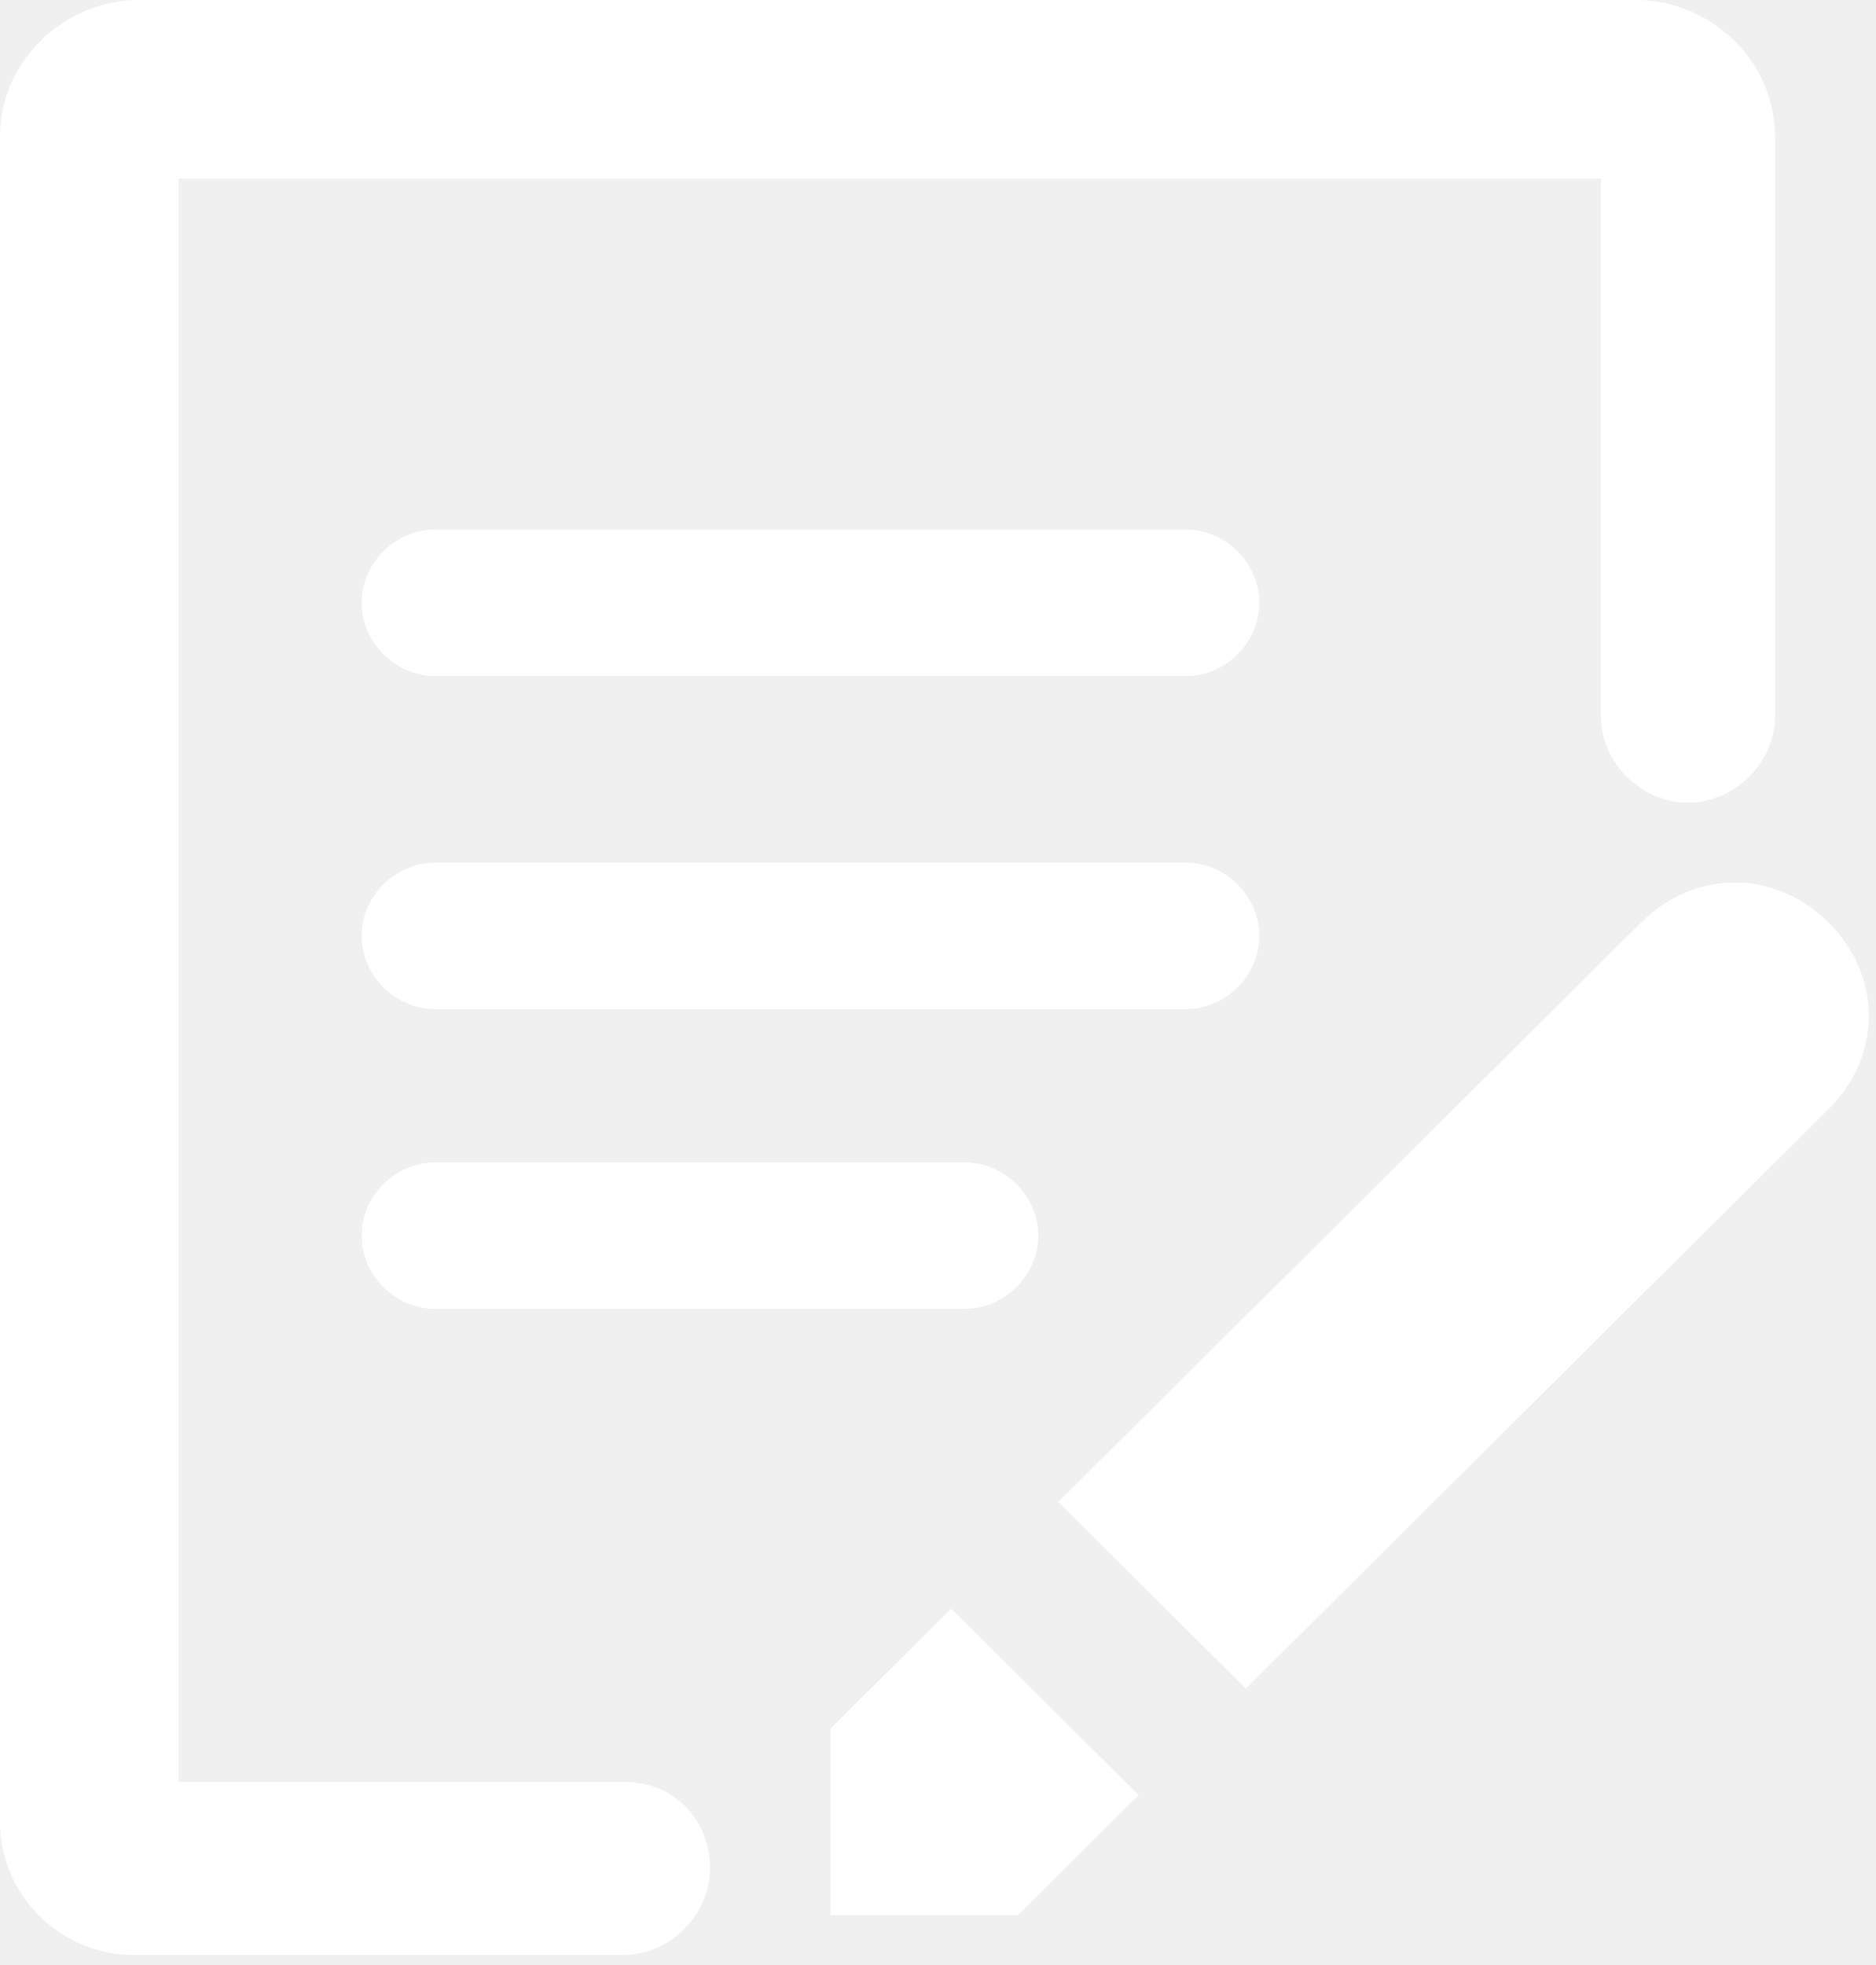
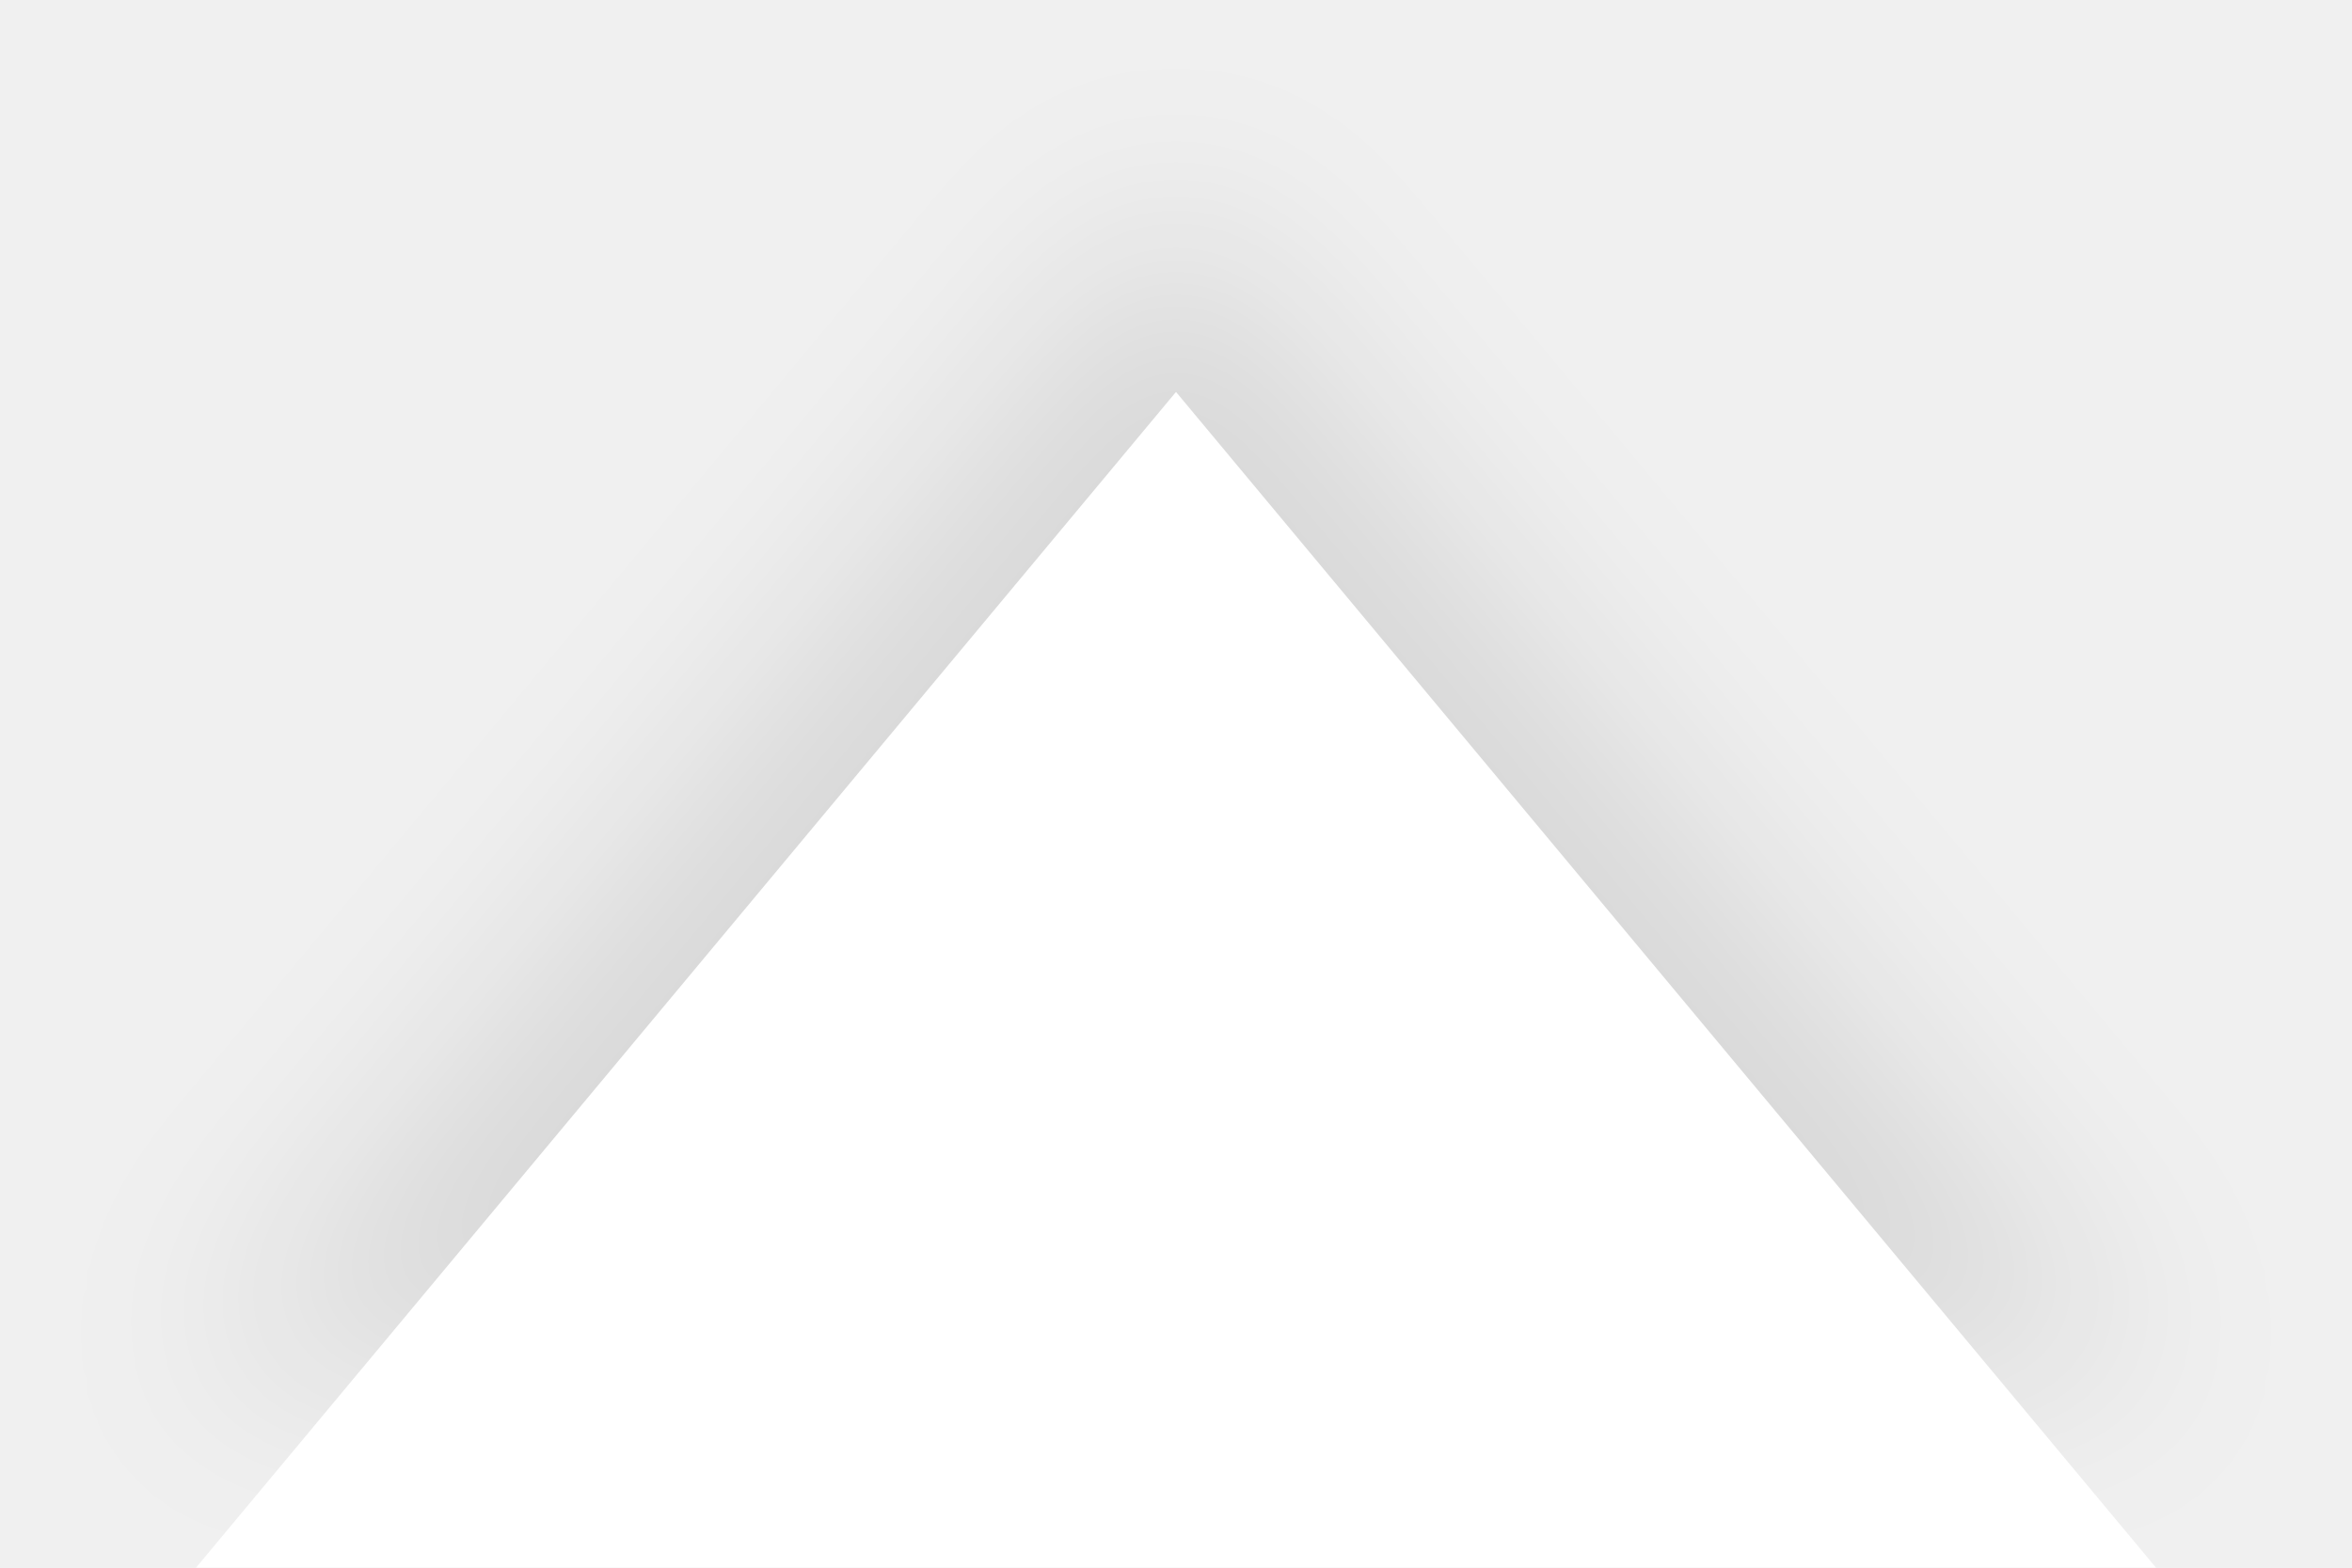
- <svg xmlns="http://www.w3.org/2000/svg" version="1.1" width="21px" height="22px">
-   <g transform="matrix(1 0 0 1 -374 -11 )">
-     <path d="M 13.275 11.298  C 13.725 11.298  14.1 10.925  14.1 10.478  C 14.1 10.031  13.725 9.658  13.275 9.658  L 4.875 9.658  C 4.425 9.658  4.05 10.031  4.05 10.478  C 4.05 10.925  4.425 11.298  4.875 11.298  L 13.275 11.298  Z M 7.95 20.919  C 7.95 20.397  7.575 19.949  6.975 19.949  L 2 19.949  L 2 2  L 17.925 2  L 17.925 8.017  C 17.925 8.539  18.375 8.986  18.9 8.986  C 19.425 8.986  19.875 8.539  19.875 8.017  L 19.875 1.529  C 19.875 0.708  19.2 0.037  18.375 0  L 1.5 0  C 0.675 0.037  0 0.708  0 1.529  L 0 20.397  C 0 21.217  0.675 21.888  1.5 21.888  L 6.975 21.888  C 7.5 21.888  7.95 21.441  7.95 20.919  Z M 13.275 7.569  C 13.725 7.569  14.1 7.197  14.1 6.749  C 14.1 6.302  13.725 5.929  13.275 5.929  L 4.875 5.929  C 4.425 5.929  4.05 6.302  4.05 6.749  C 4.05 7.197  4.425 7.569  4.875 7.569  L 13.275 7.569  Z M 10.8 13.014  L 4.875 13.014  C 4.425 13.014  4.05 13.386  4.05 13.834  C 4.05 14.281  4.425 14.654  4.875 14.654  L 10.8 14.654  C 11.25 14.654  11.625 14.281  11.625 13.834  C 11.625 13.386  11.25 13.014  10.8 13.014  Z M 10.65 18.01  L 9.3 19.353  L 9.3 21.441  L 11.4 21.441  L 12.75 20.098  L 10.65 18.01  Z M 20.475 12.417  C 21.075 11.82  21.075 10.925  20.475 10.329  C 19.875 9.732  18.975 9.732  18.375 10.329  L 11.85 16.817  L 13.95 18.905  L 20.475 12.417  Z " fill-rule="nonzero" fill="#ffffff" stroke="none" transform="matrix(1 0 0 1 374 11 )" />
+ <svg xmlns="http://www.w3.org/2000/svg" xmlns:xlink="http://www.w3.org/1999/xlink" version="1.1" width="12px" height="8px">
+   <defs>
+     <filter x="378px" y="41px" width="12px" height="8px" filterUnits="userSpaceOnUse" id="filter51">
+       <feOffset dx="0" dy="-1" in="SourceAlpha" result="shadowOffsetInner" />
+       <feGaussianBlur stdDeviation="0.5" in="shadowOffsetInner" result="shadowGaussian" />
+       <feComposite in2="shadowGaussian" operator="atop" in="SourceAlpha" result="shadowComposite" />
+       <feColorMatrix type="matrix" values="0 0 0 0 0  0 0 0 0 0  0 0 0 0 0  0 0 0 0.098 0  " in="shadowComposite" />
+     </filter>
+     <g id="widget52">
+       <path d="M 380.05 48.5  L 384 43.76  L 387.95 48.5  L 380.05 48.5  Z " fill-rule="nonzero" fill="#ffffff" stroke="none" />
+       <path d="M 379 49  L 384 43  L 389 49  L 379 49  Z M 384 44.521  L 381.1 48  L 386.9 48  L 384 44.521  Z " fill-rule="nonzero" fill="#ffffff" stroke="none" />
+     </g>
+   </defs>
+   <g transform="matrix(1 0 0 1 -378 -41 )">
+     <use xlink:href="#widget52" filter="url(#filter51)" />
+     <use xlink:href="#widget52" />
  </g>
</svg>
